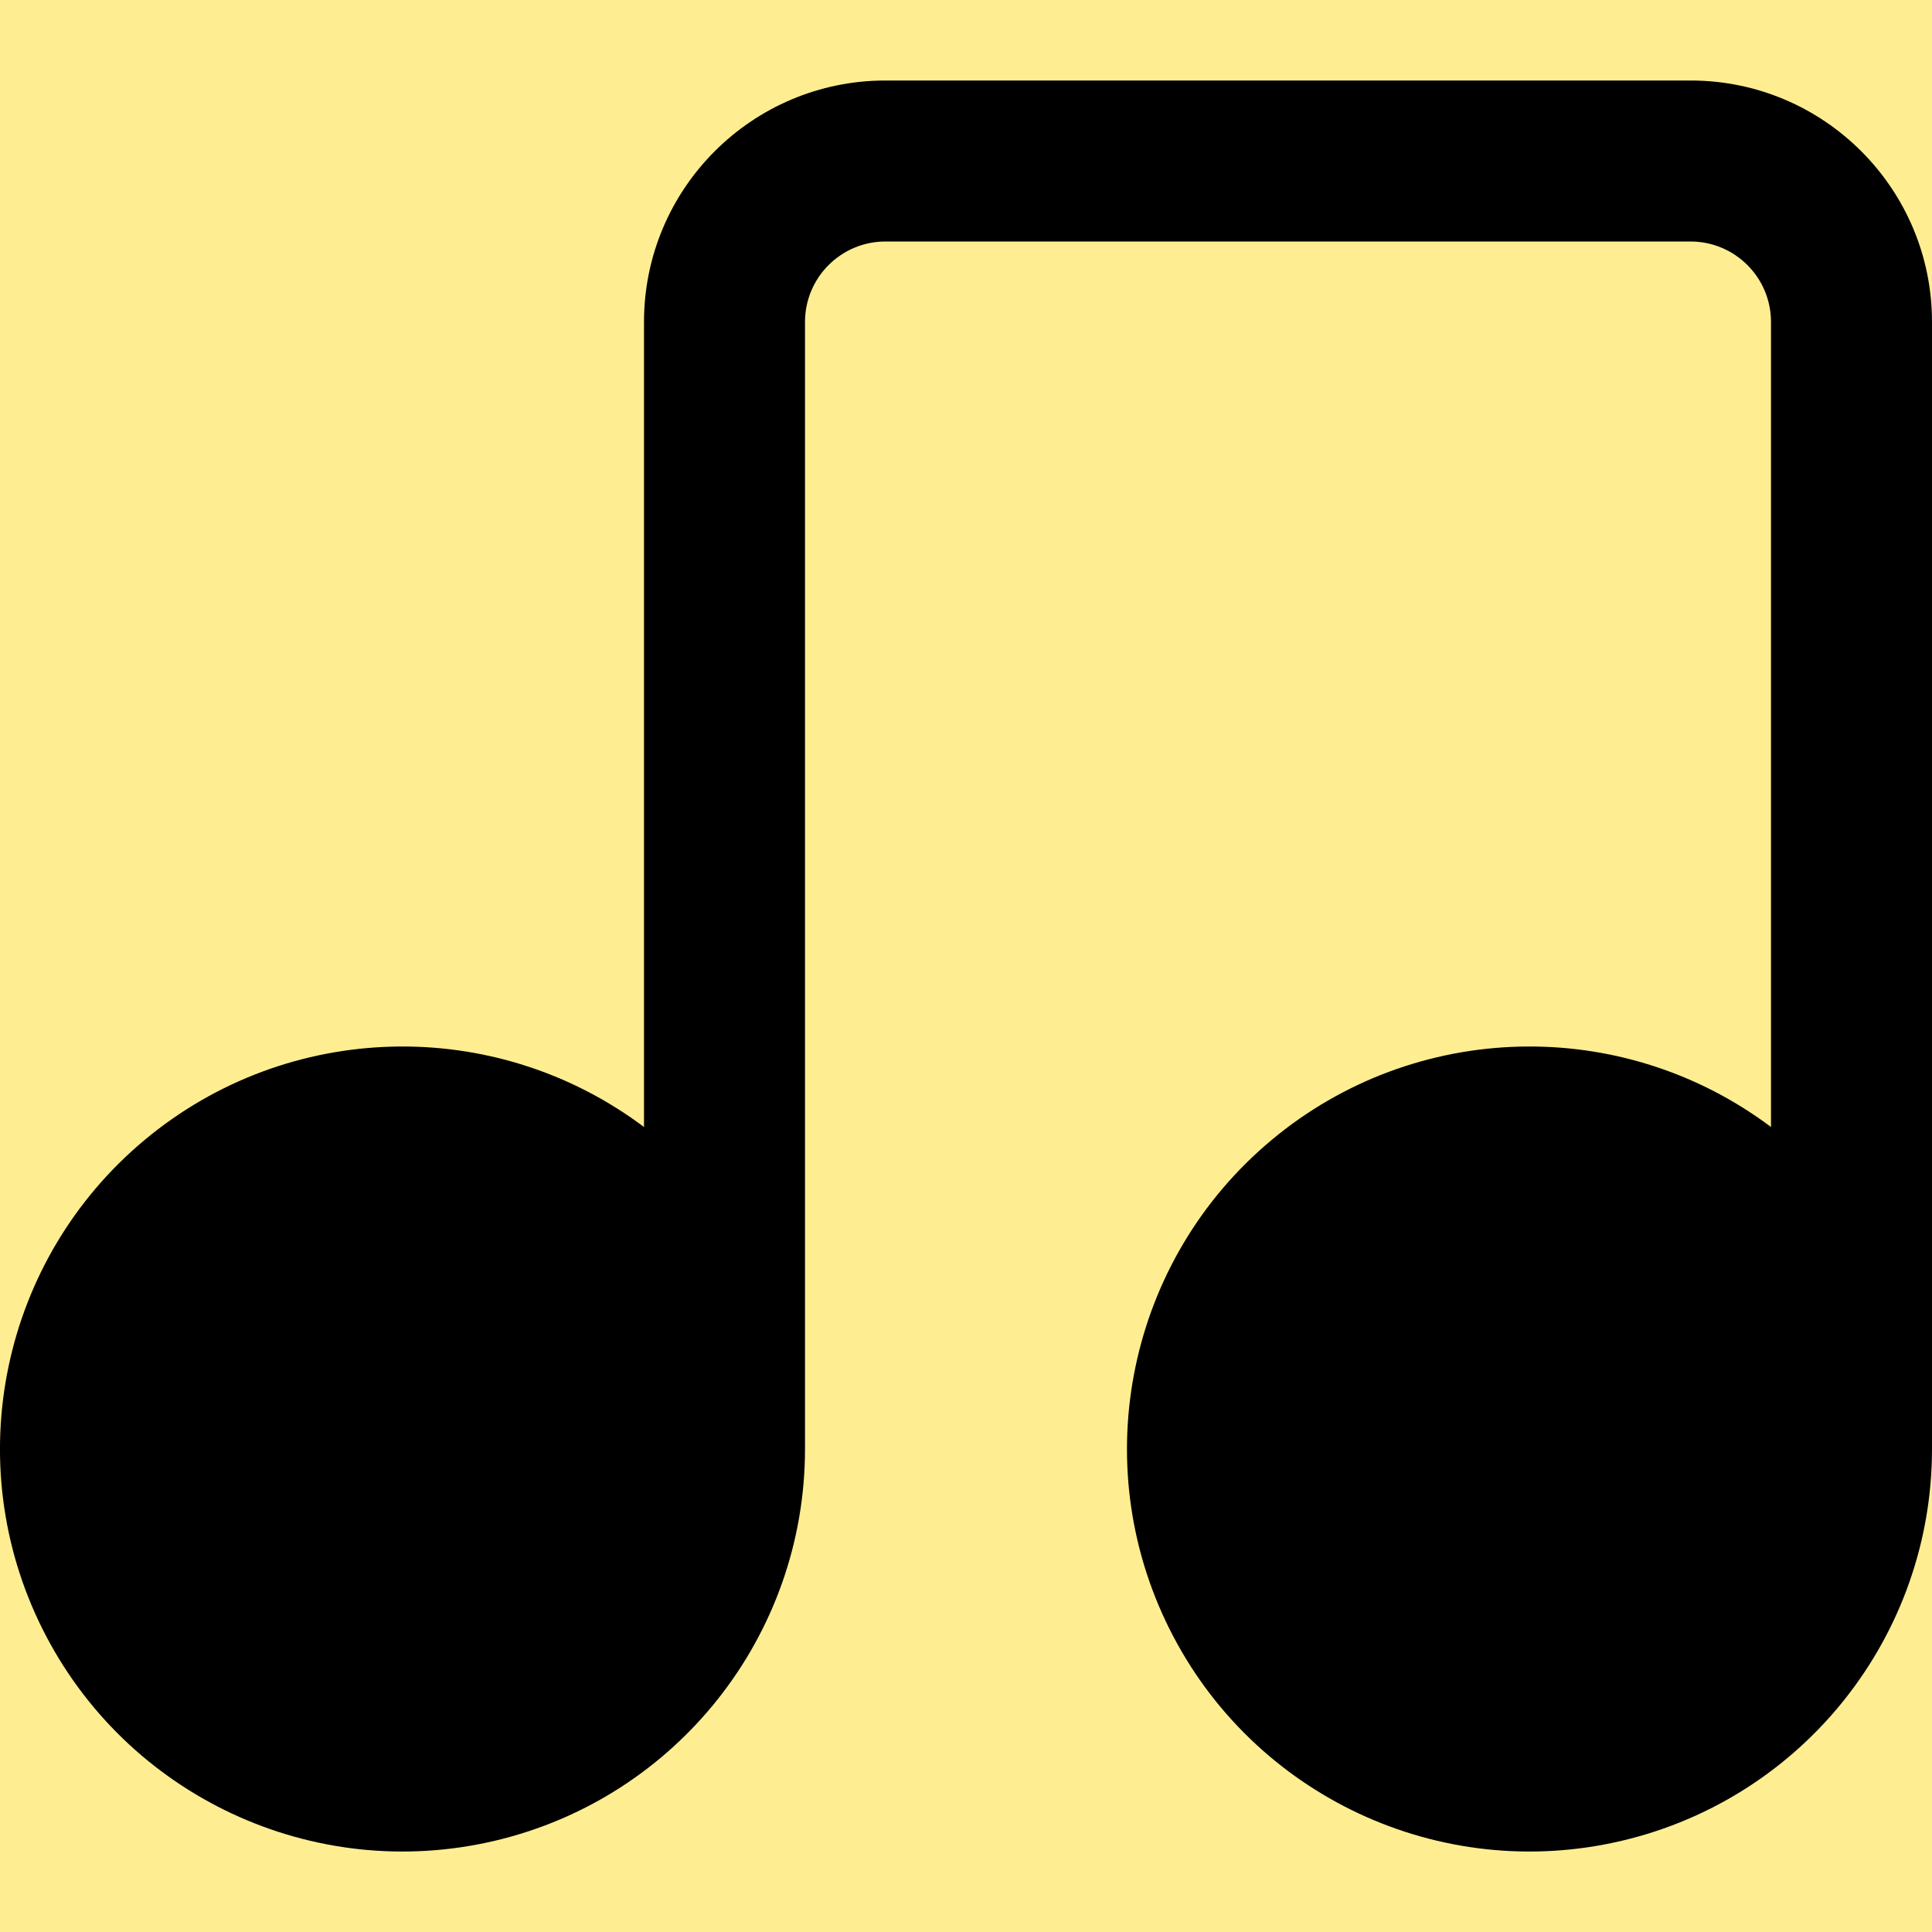
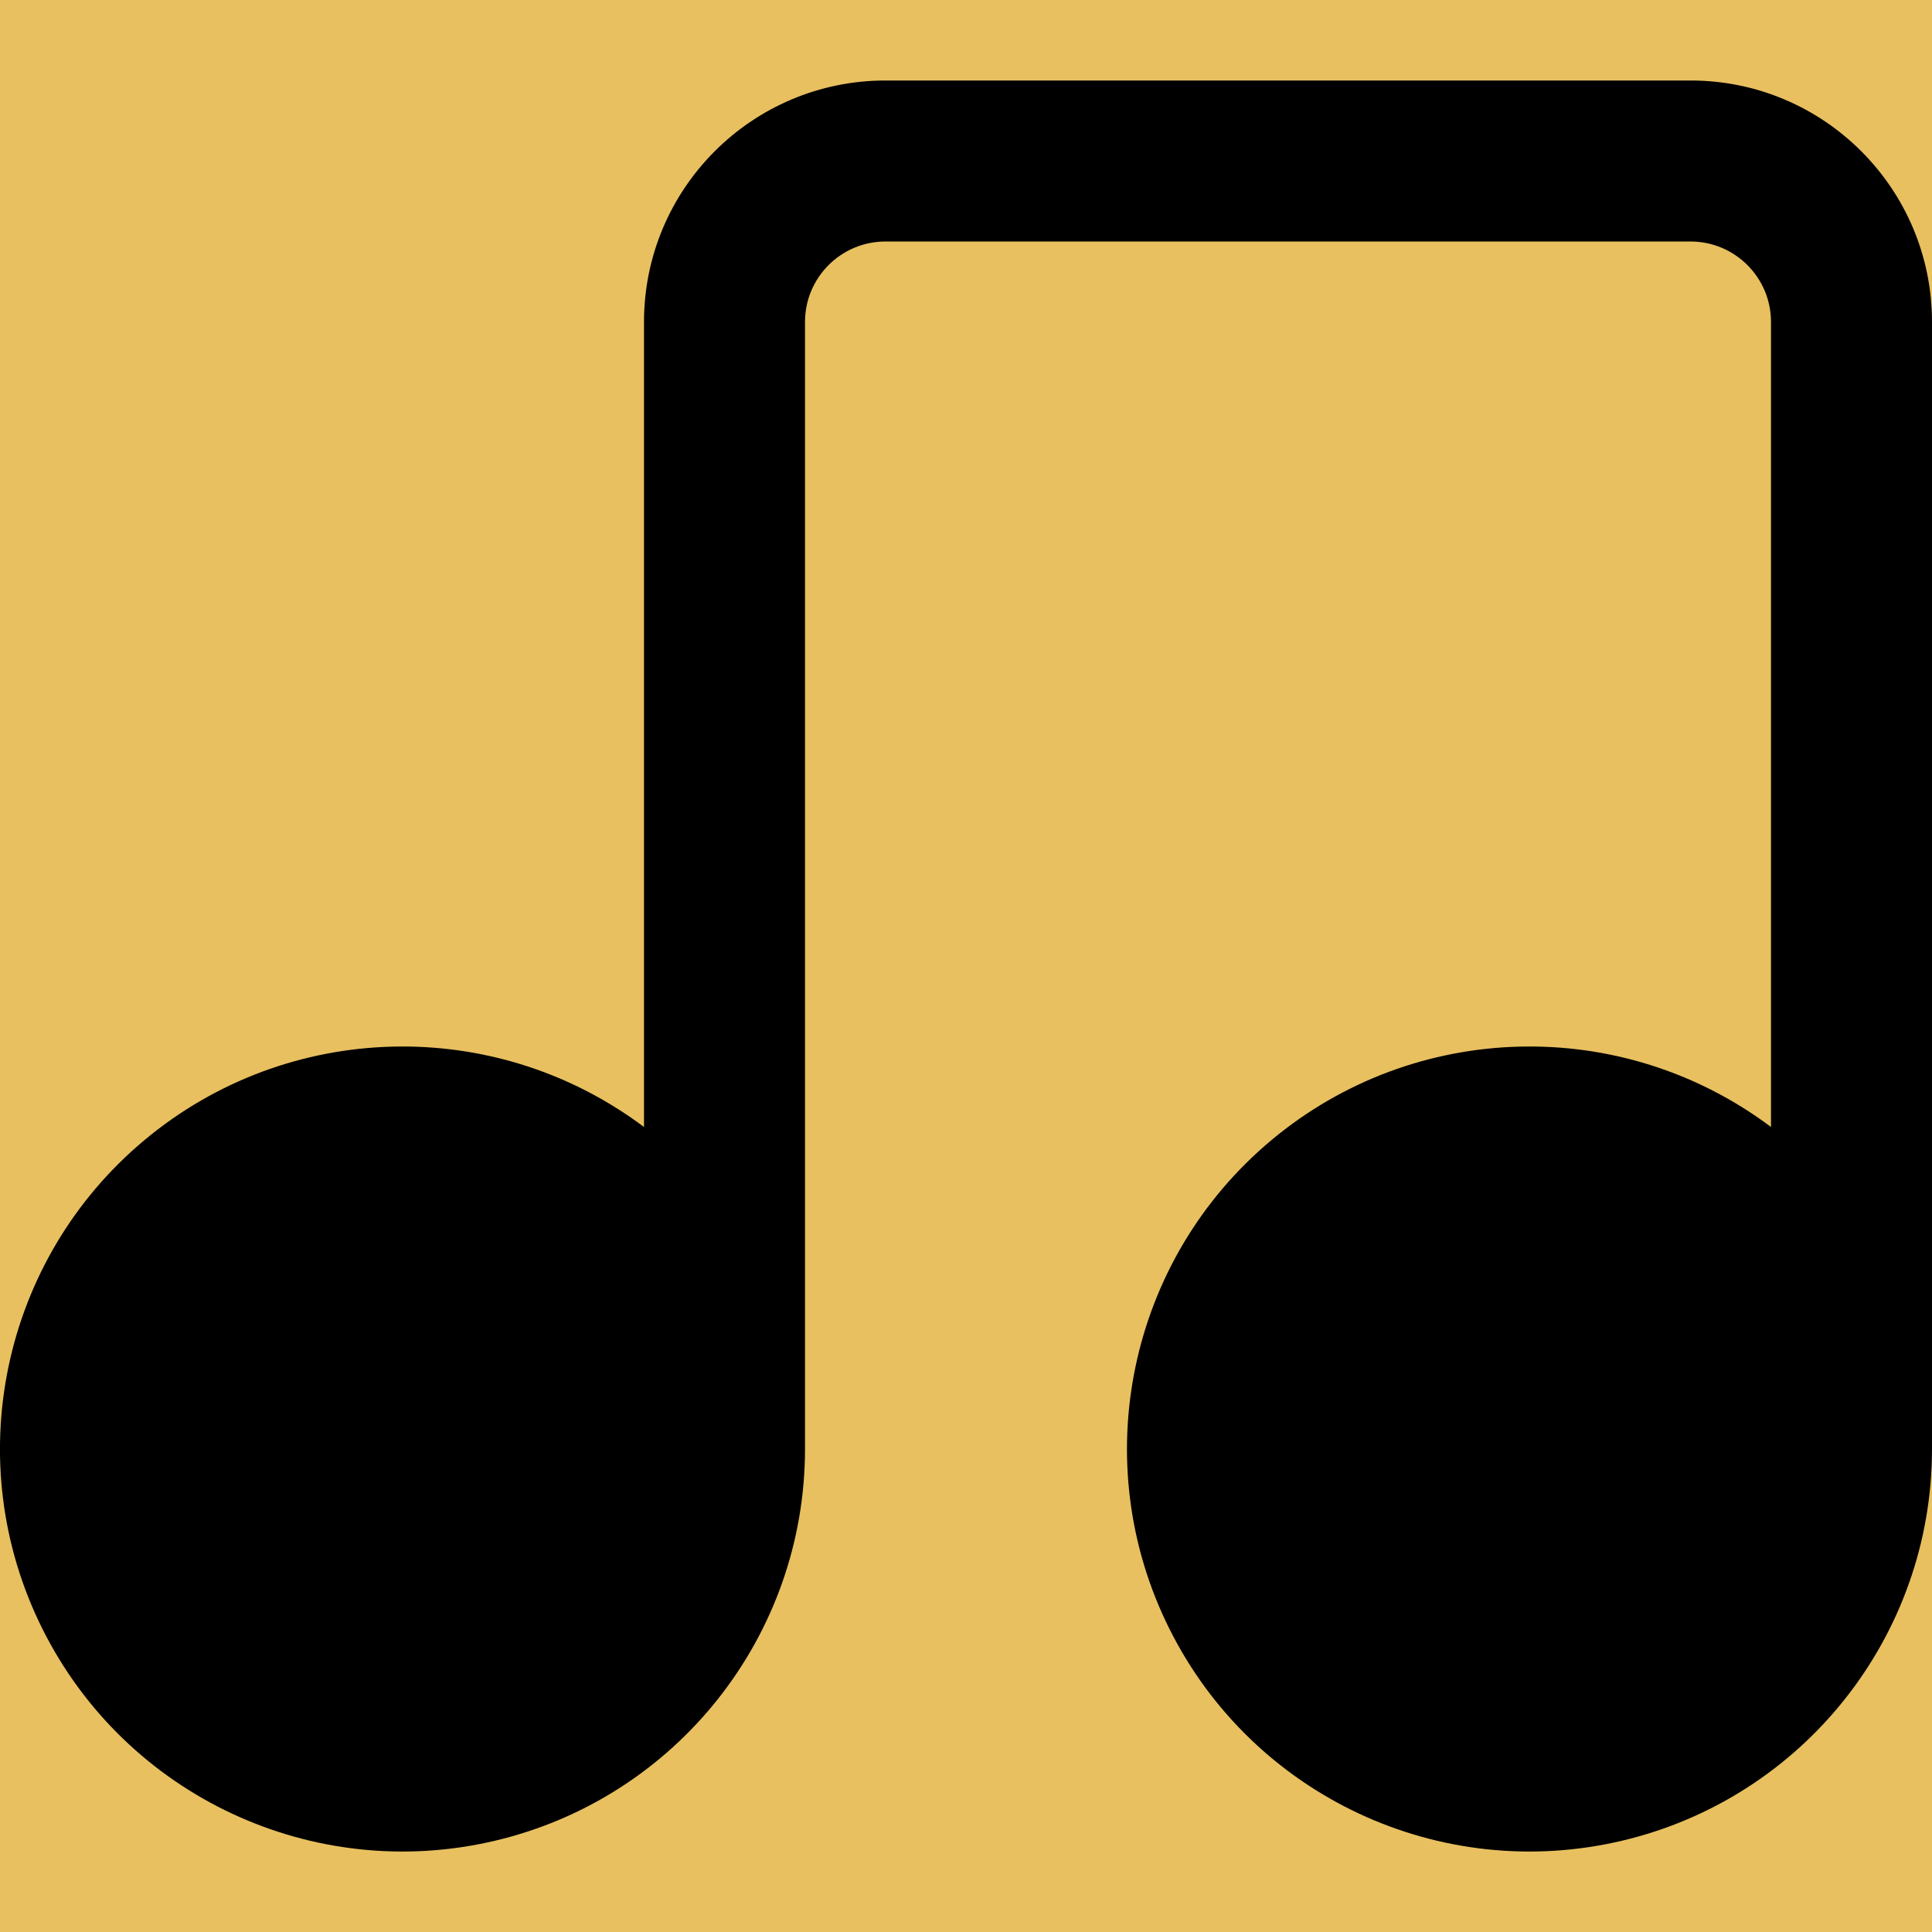
<svg xmlns="http://www.w3.org/2000/svg" id="Layer_1" data-name="Layer 1" viewBox="0 0 24 24" width="512" height="512">
-   <rect x="0" y="0" width="24" height="24" fill="#FFEE91" />
+   <rect x="0" y="0" width="24" height="24" fill="#E8C060" />
  <path fill="#000000" d="M21,1H11A3,3,0,0,0,8,4V14a5,5,0,1,0,2,4V4a1,1,0,0,1,1-1H21a1,1,0,0,1,1,1V14a5,5,0,1,0,2,4V4A3,3,0,0,0,21,1Z" />
</svg>
